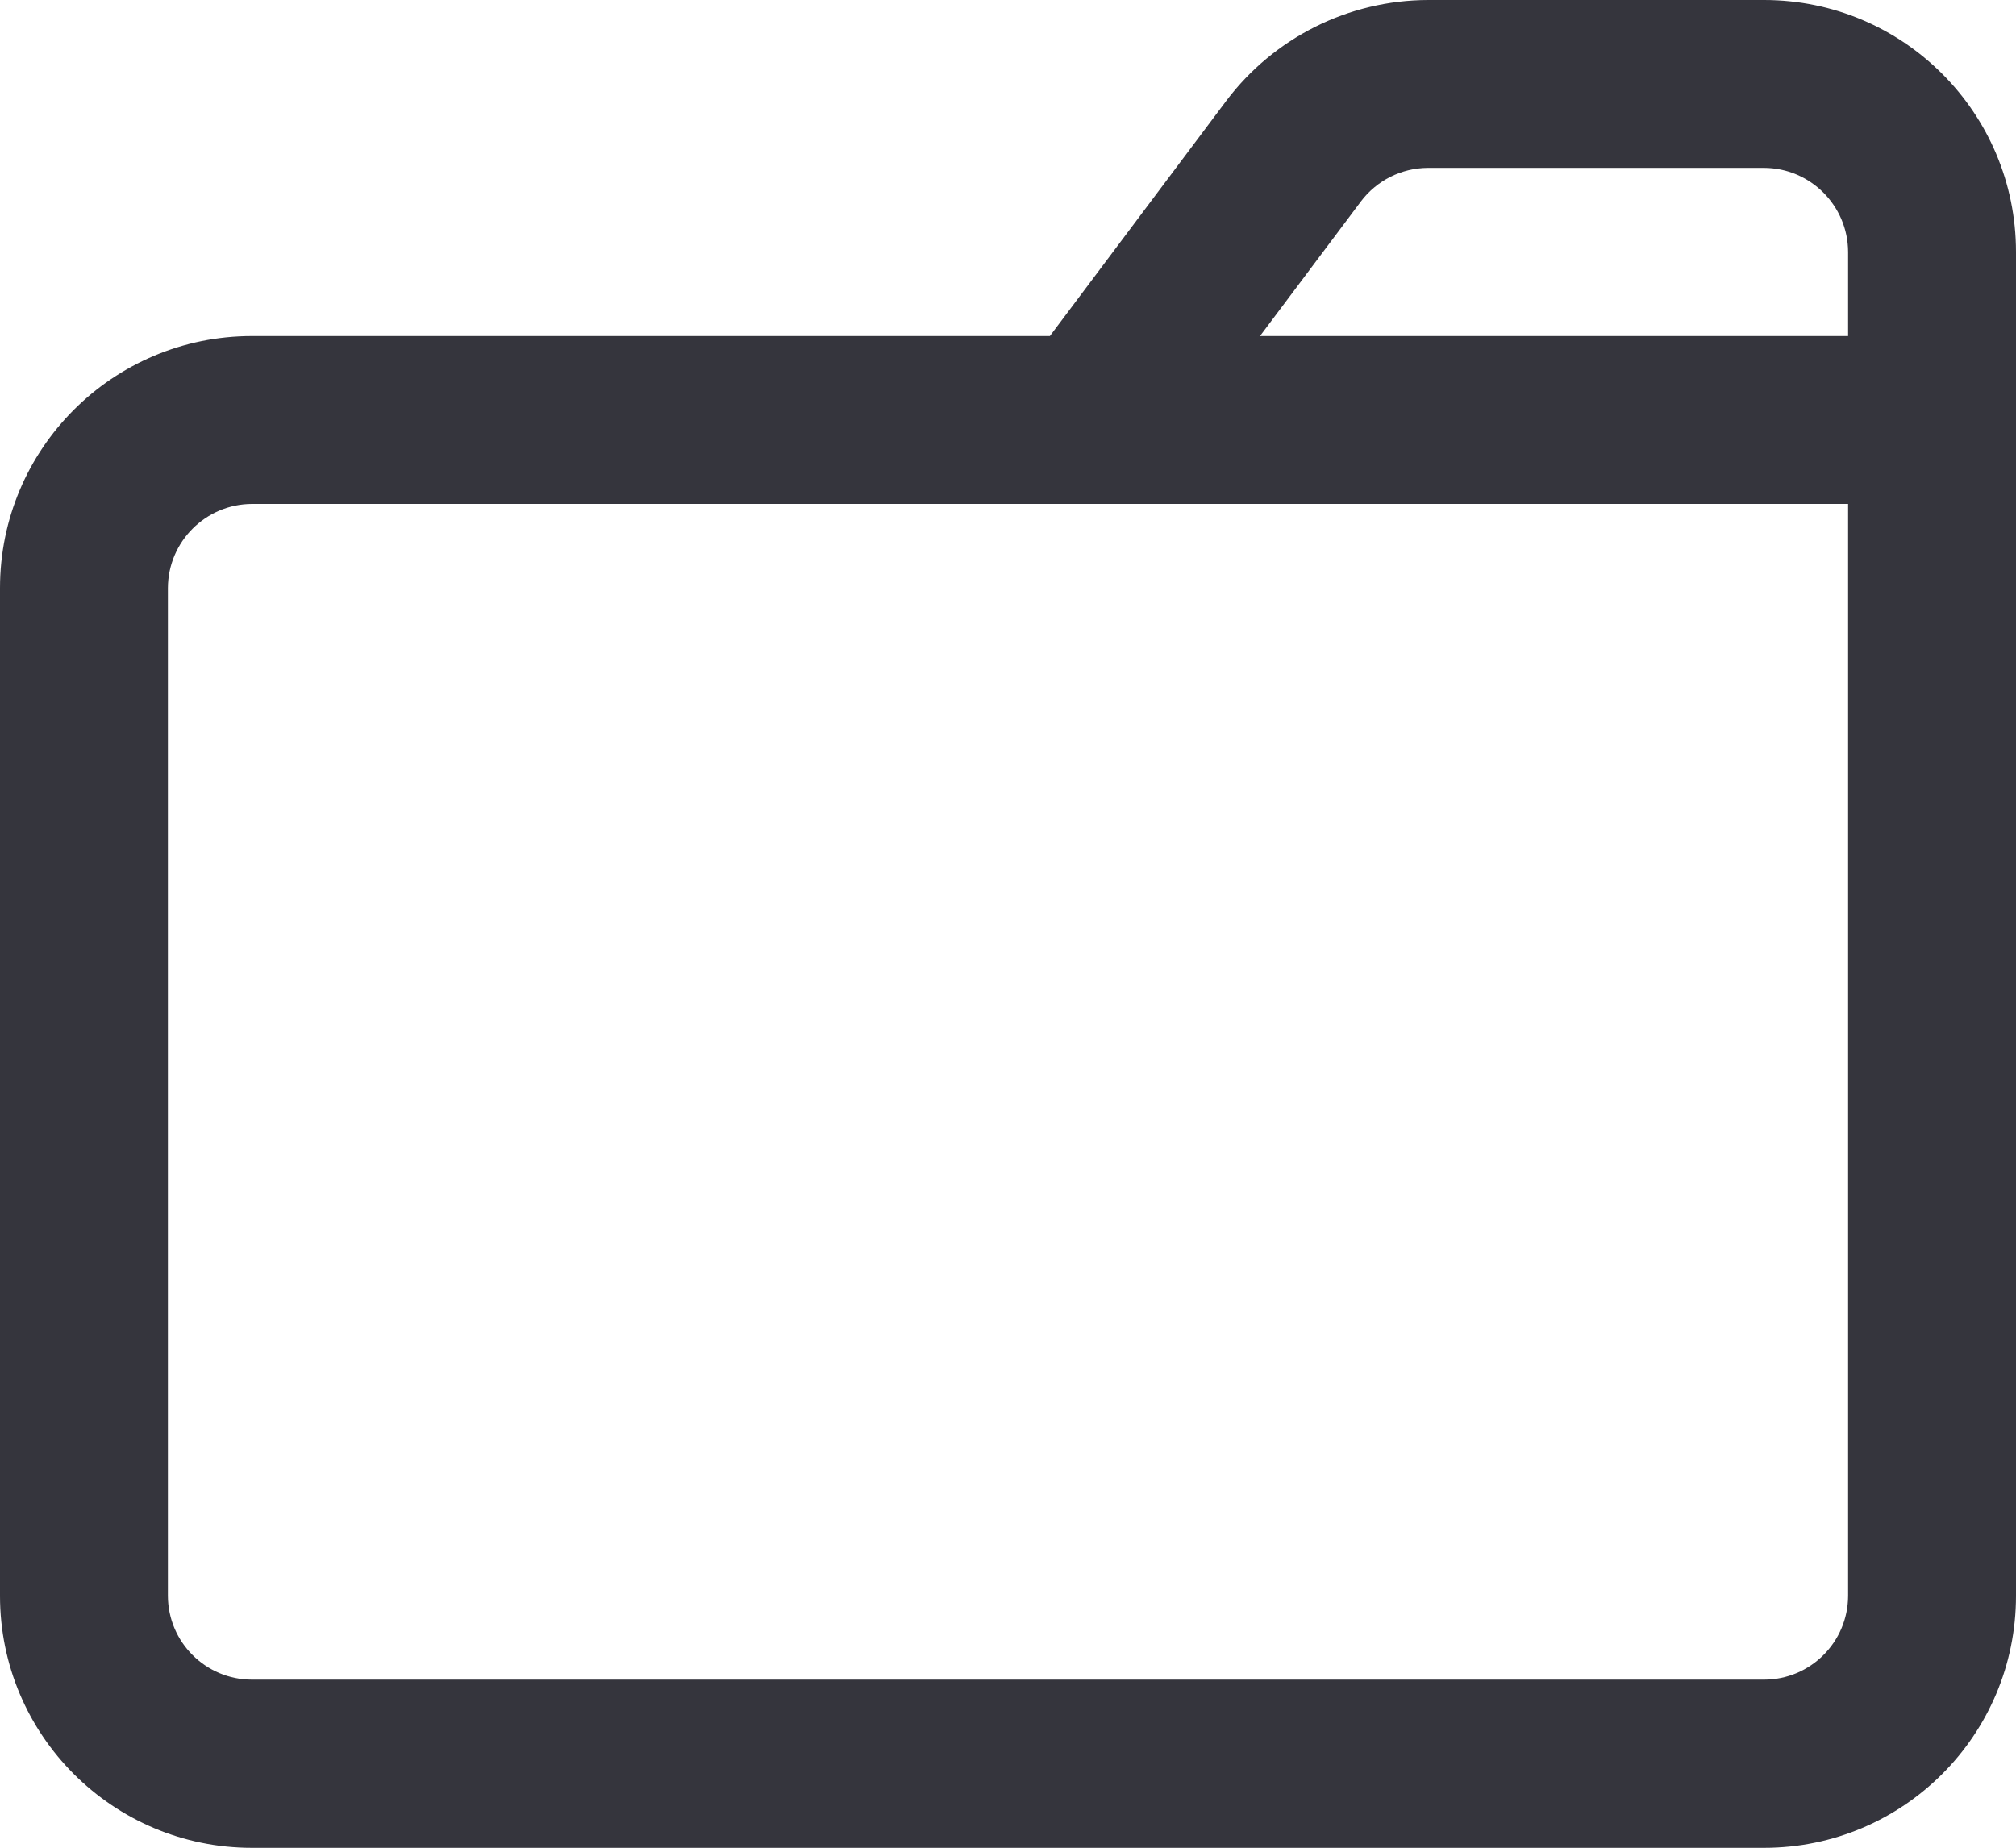
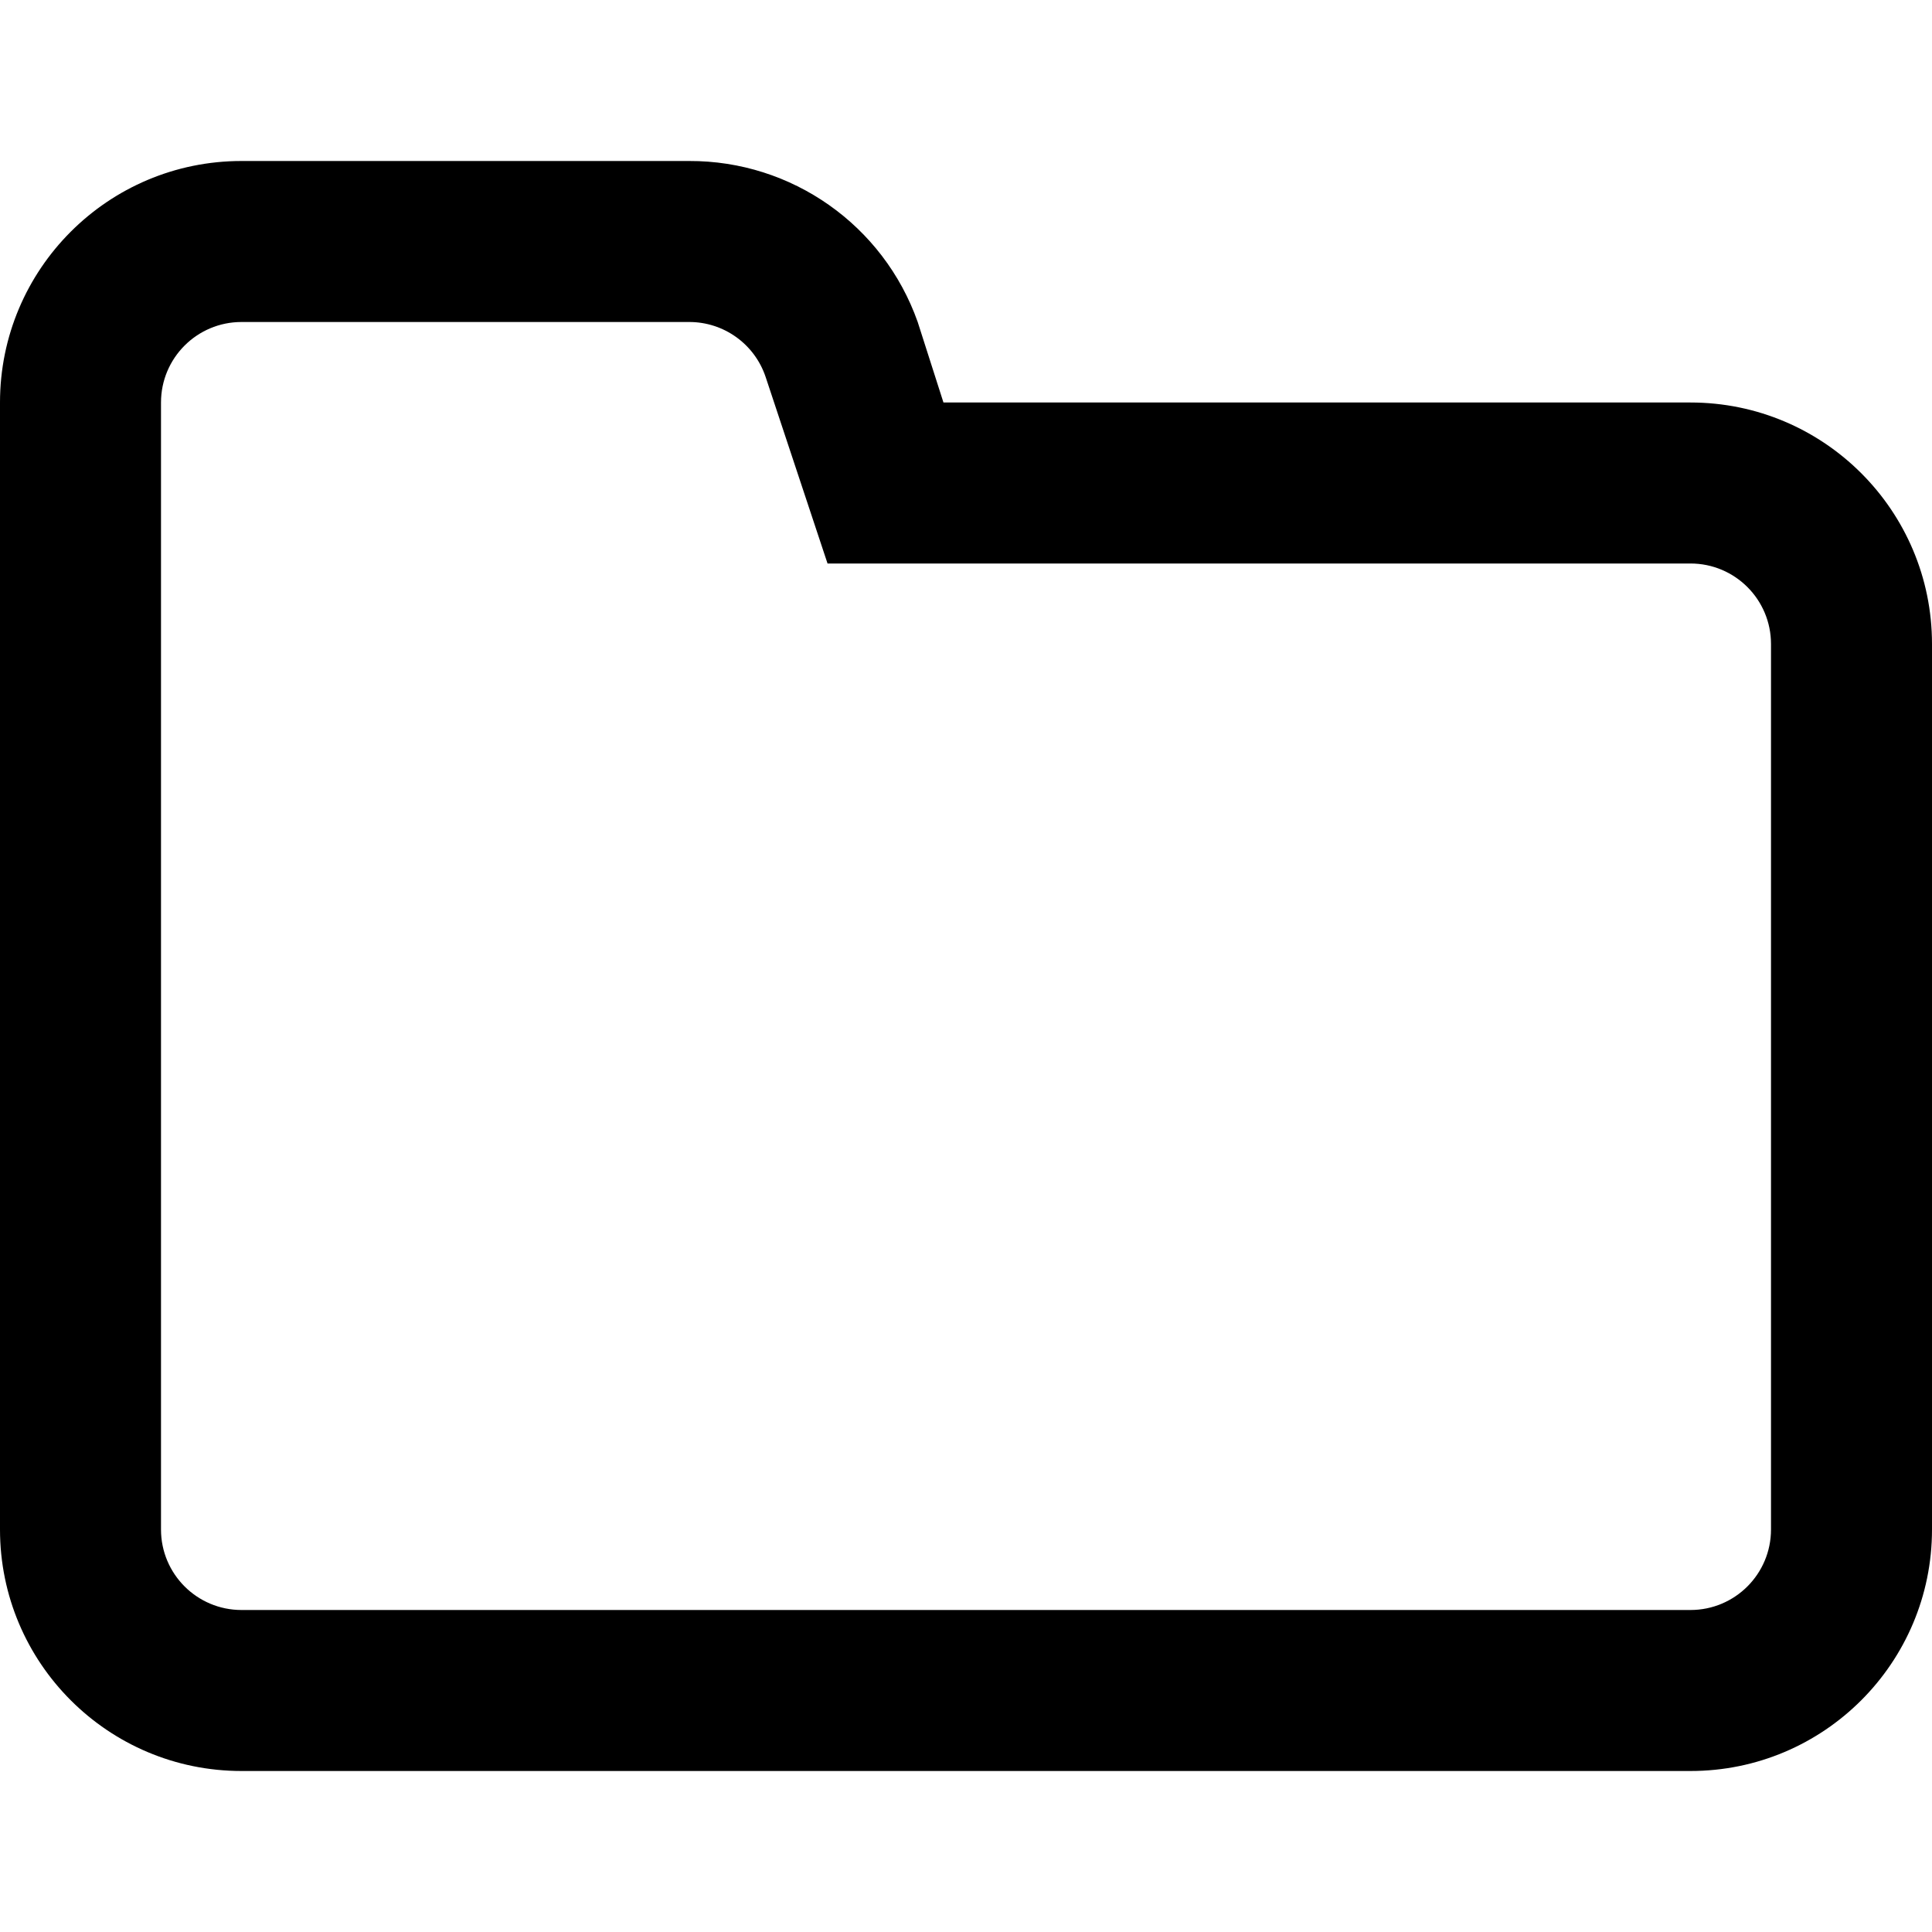
- <svg xmlns="http://www.w3.org/2000/svg" viewBox="0 0 64 58.67">
-   <defs>
-     <style>.cls-1{fill:#35353d;}</style>
-   </defs>
-   <g id="Layer_2" data-name="Layer 2">
-     <g id="Layer_1-2" data-name="Layer 1">
-       <path class="cls-1" d="M56,0H45.33a8.05,8.05,0,0,0-6.4,3.2l-5.6,7.47H8a8,8,0,0,0-8,8v32a8,8,0,0,0,8,8H56a8,8,0,0,0,8-8V8A8,8,0,0,0,56,0ZM43.2,6.4a2.68,2.68,0,0,1,2.13-1.07H56A2.68,2.68,0,0,1,58.67,8v2.67H40ZM58.67,50.67A2.67,2.67,0,0,1,56,53.33H8a2.67,2.67,0,0,1-2.67-2.66v-32A2.68,2.68,0,0,1,8,16H58.67Z" />
-     </g>
-   </g>
+ <svg xmlns="http://www.w3.org/2000/svg" id="Layer_1" data-name="Layer 1" viewBox="0 0 24 24">
+   <path d="M21,5H11.72l-.32-1A3,3,0,0,0,8.56,2H3A3,3,0,0,0,0,5V19a3,3,0,0,0,3,3H21a3,3,0,0,0,3-3V8A3,3,0,0,0,21,5Zm1,14a1,1,0,0,1-1,1H3a1,1,0,0,1-1-1V5A1,1,0,0,1,3,4H8.56a1,1,0,0,1,.95.68L10.28,7H21a1,1,0,0,1,1,1Z" />
</svg>
